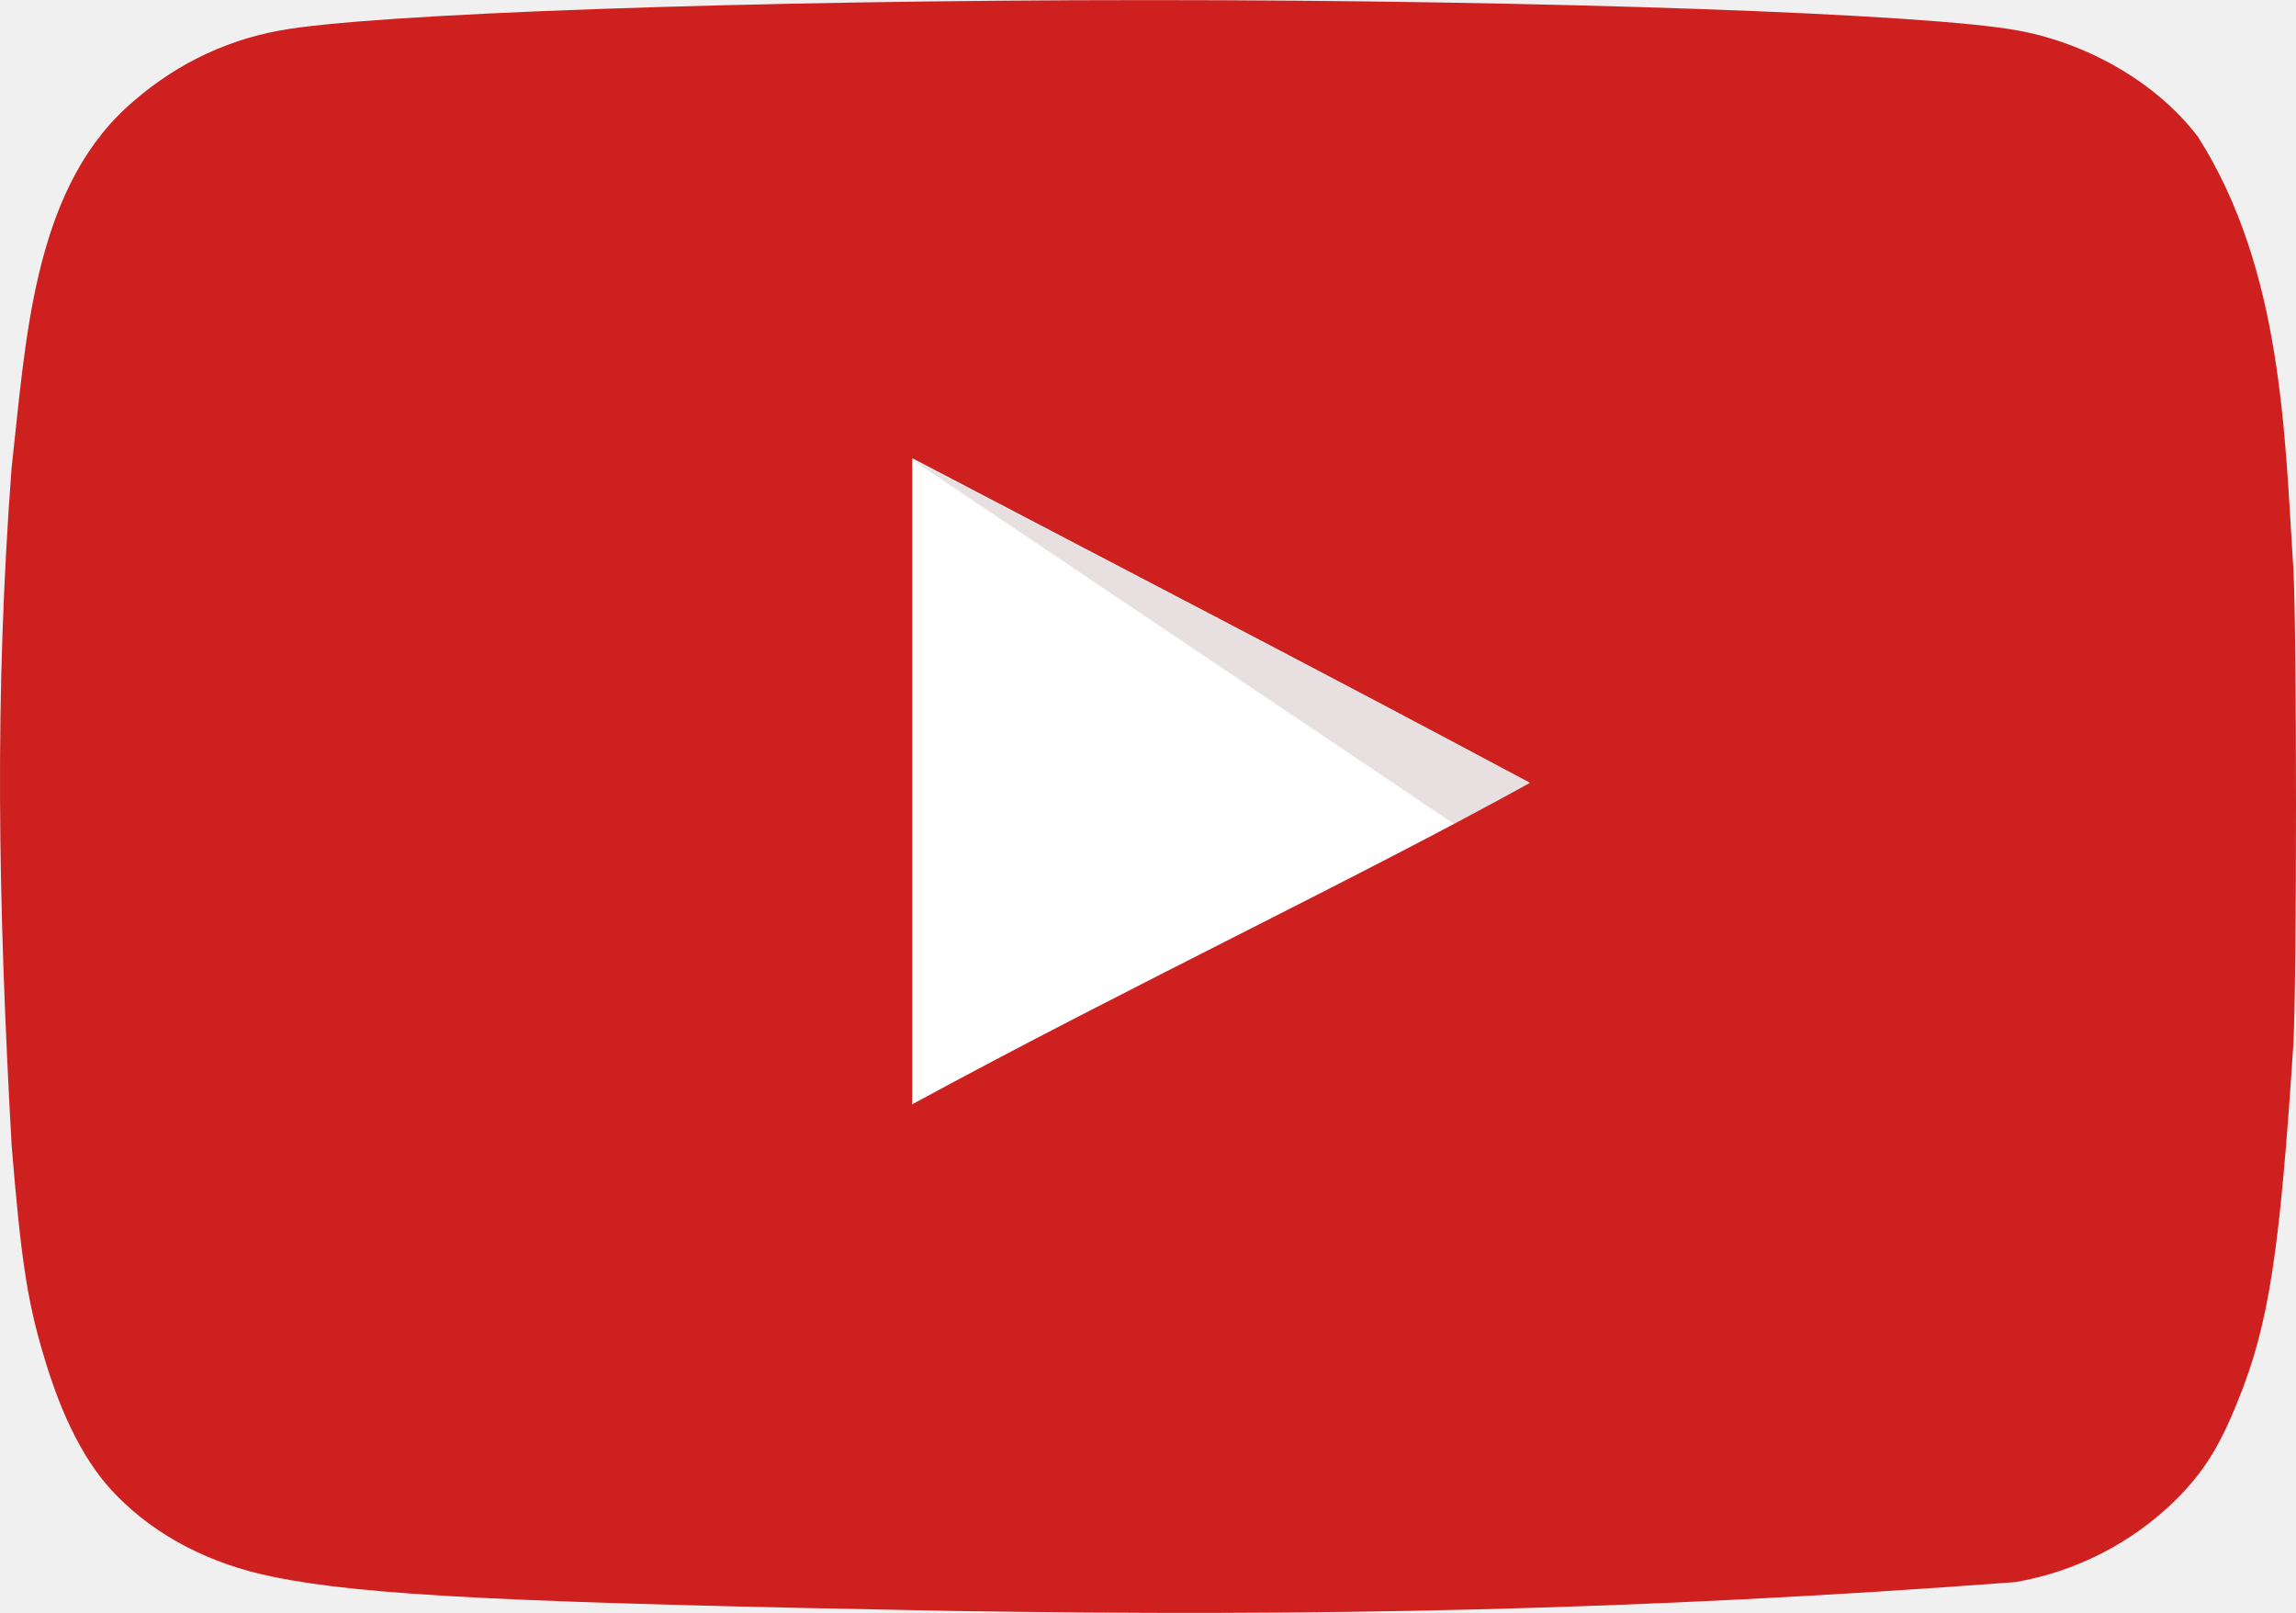
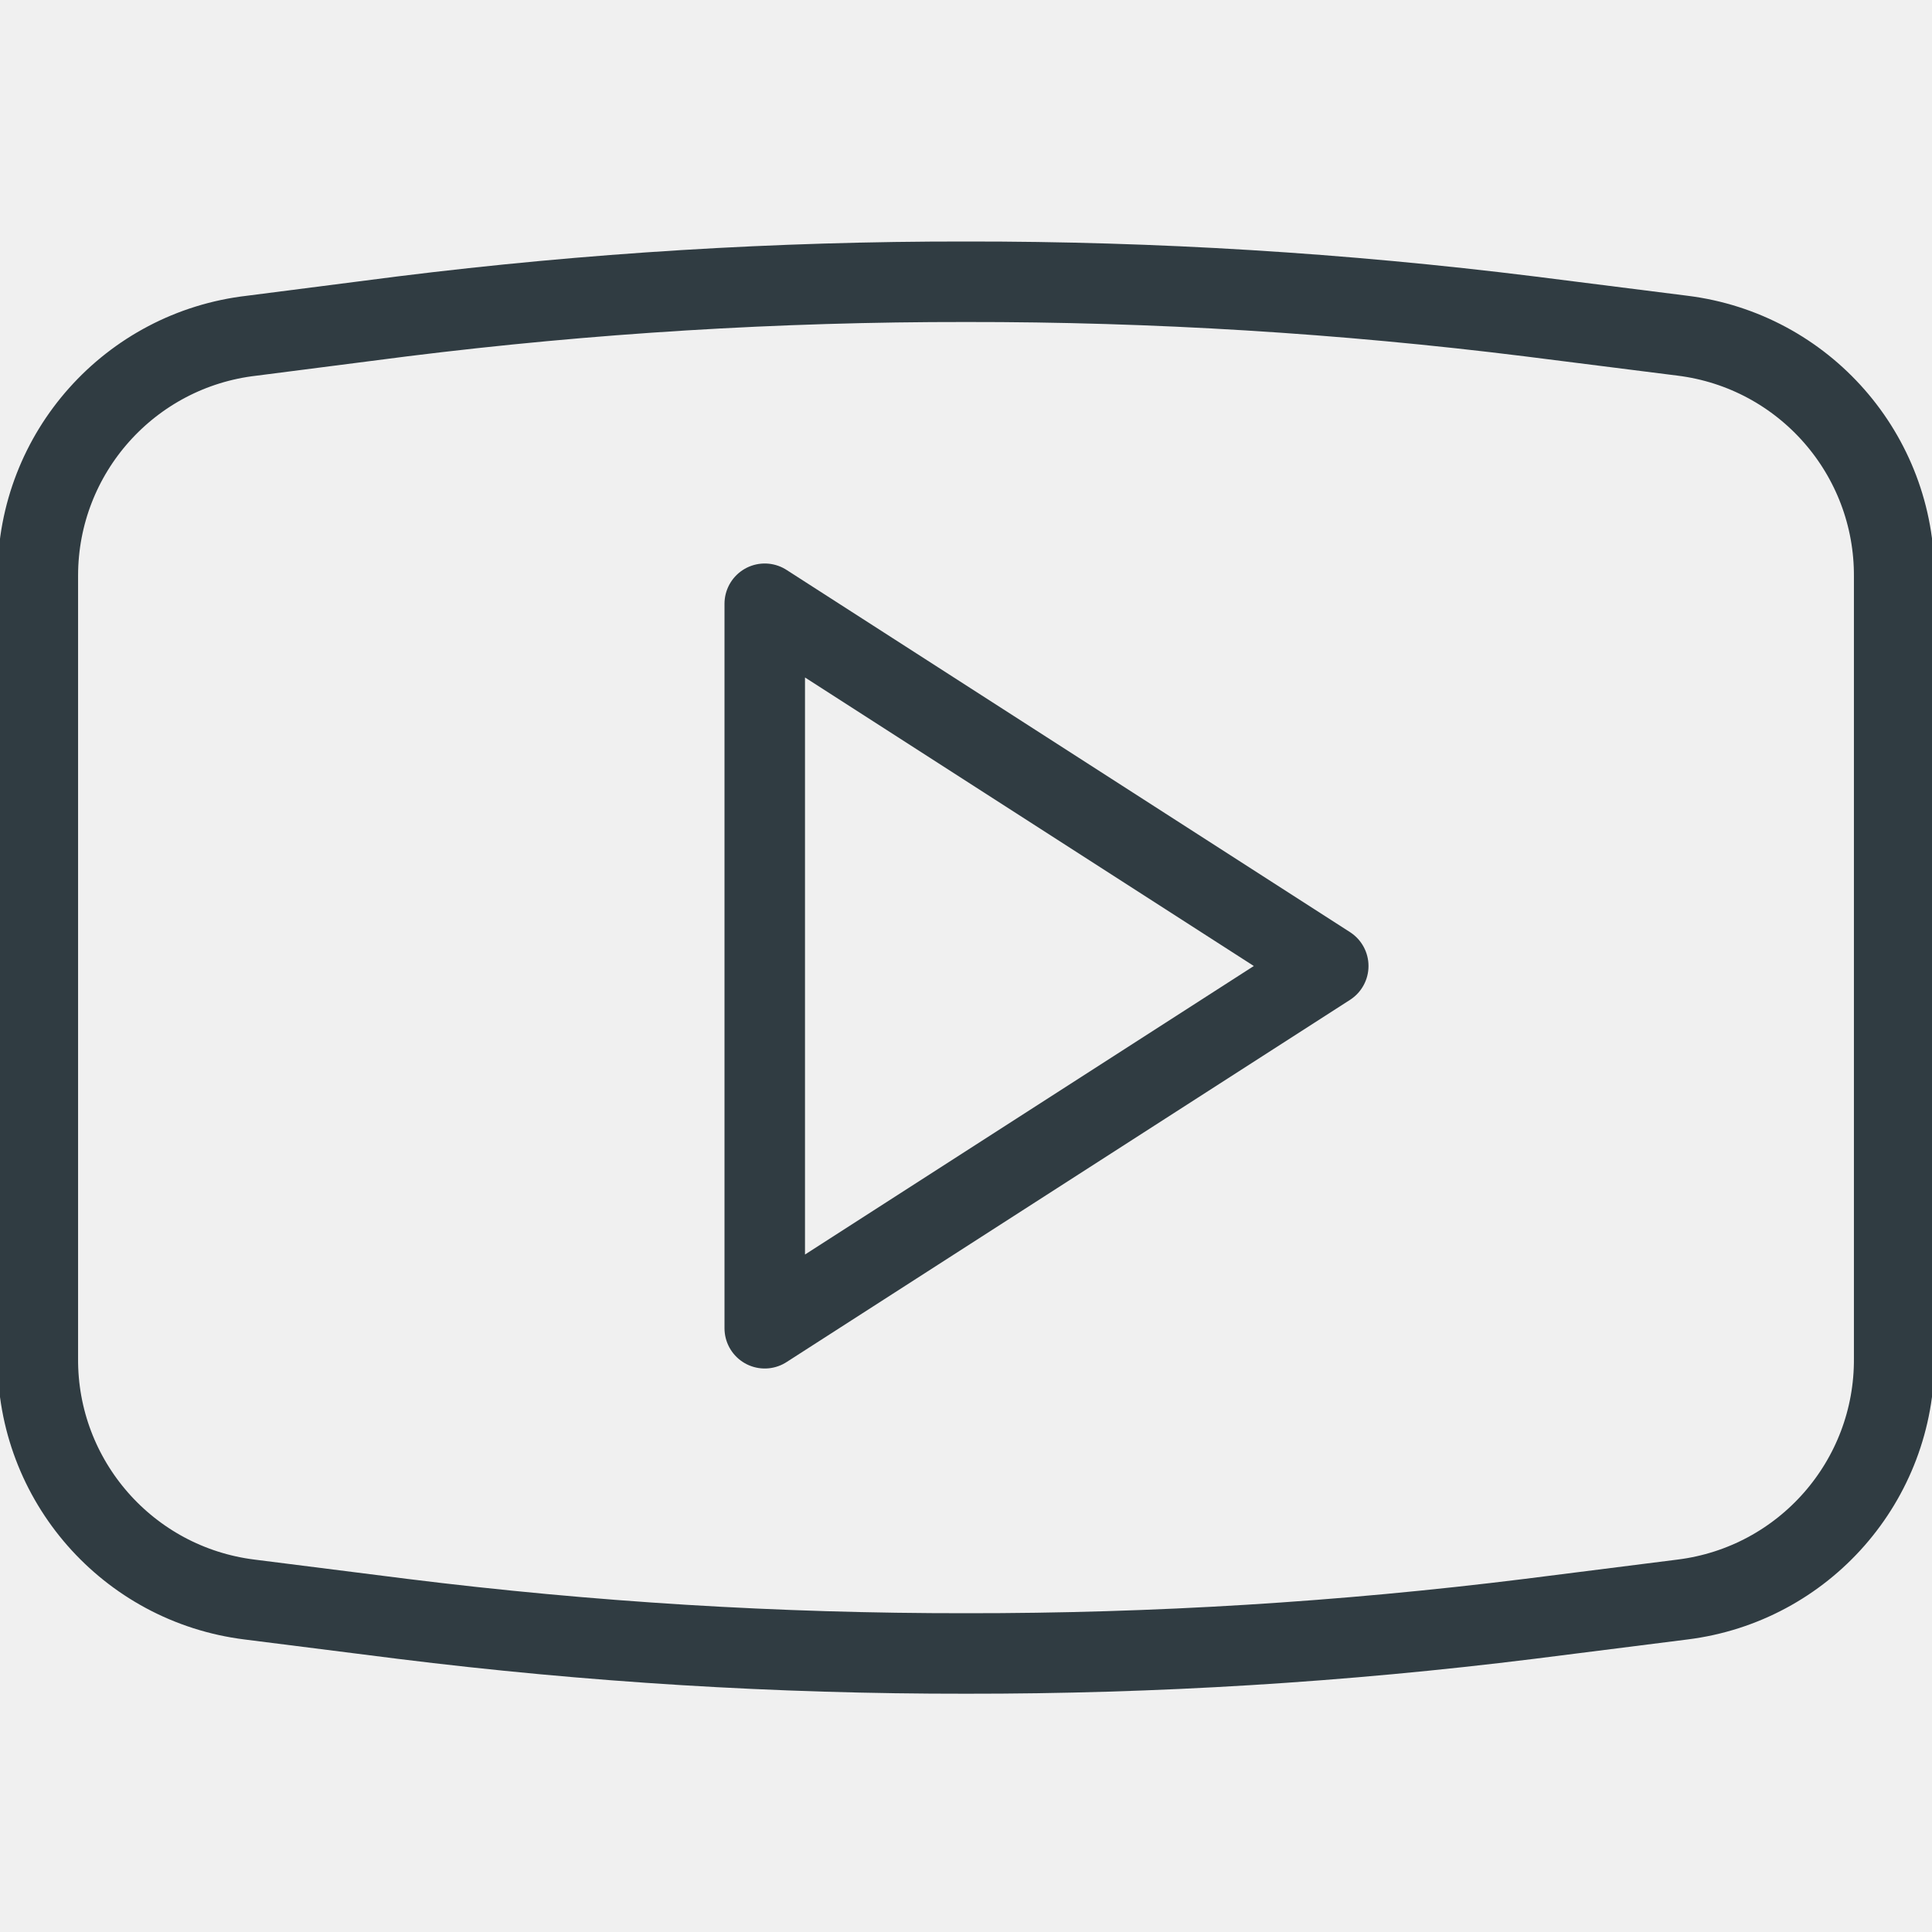
- <svg xmlns="http://www.w3.org/2000/svg" width="2500" height="1756" viewBox="5.368 13.434 53.9 37.855" id="youtube">
-   <path fill="#FFF" d="M41.272 31.81c-4.942-2.641-9.674-5.069-14.511-7.604v15.165c5.09-2.767 10.455-5.301 14.532-7.561h-.021z" />
-   <path fill="#E8E0E0" d="M41.272 31.81c-4.942-2.641-14.511-7.604-14.511-7.604l12.758 8.575c.001 0-2.324 1.289 1.753-.971z" />
-   <path fill="#CD201F" d="M27.691 51.242c-10.265-.189-13.771-.359-15.926-.803-1.458-.295-2.725-.95-3.654-1.9-.718-.719-1.289-1.816-1.732-3.338-.38-1.268-.528-2.323-.739-4.9-.323-5.816-.4-10.571 0-15.884.33-2.934.49-6.417 2.682-8.449 1.035-.951 2.239-1.563 3.591-1.816 2.112-.401 11.11-.718 20.425-.718 9.294 0 18.312.317 20.426.718 1.689.317 3.273 1.267 4.203 2.492 2 3.146 2.035 7.058 2.238 10.118.084 1.458.084 9.737 0 11.195-.316 4.836-.57 6.547-1.288 8.321-.444 1.12-.823 1.711-1.479 2.366a7.085 7.085 0 0 1-3.76 1.922c-8.883.668-16.426.813-24.987.676zM41.294 31.81c-4.942-2.641-9.674-5.09-14.511-7.625v15.166c5.09-2.767 10.456-5.302 14.532-7.562l-.021.021z" />
+ <svg xmlns="http://www.w3.org/2000/svg" viewBox="0 0 24 24" id="youtube">
+   <g>
+     <g>
+       <g>
+         <path fill="none" stroke="#303c42" stroke-linecap="round" stroke-linejoin="round" d="M9.5 7.5v9l7-4.5-7-4.5z" />
+       </g>
+       <path fill="none" stroke="#303c42" stroke-linecap="round" stroke-linejoin="round" d="M3.13 4.17 5 3.93a56.22 56.22 0 0 1 7-.43h0a56.22 56.22 0 0 1 7 .43l1.9.24a3 3 0 0 1 2.63 3v9.7a3 3 0 0 1-2.63 3l-1.9.24a56.22 56.22 0 0 1-7 .43h0a56.22 56.22 0 0 1-7-.43l-1.9-.24a3 3 0 0 1-2.63-3V7.15a3 3 0 0 1 2.66-2.98Z" />
+     </g>
+   </g>
</svg>
